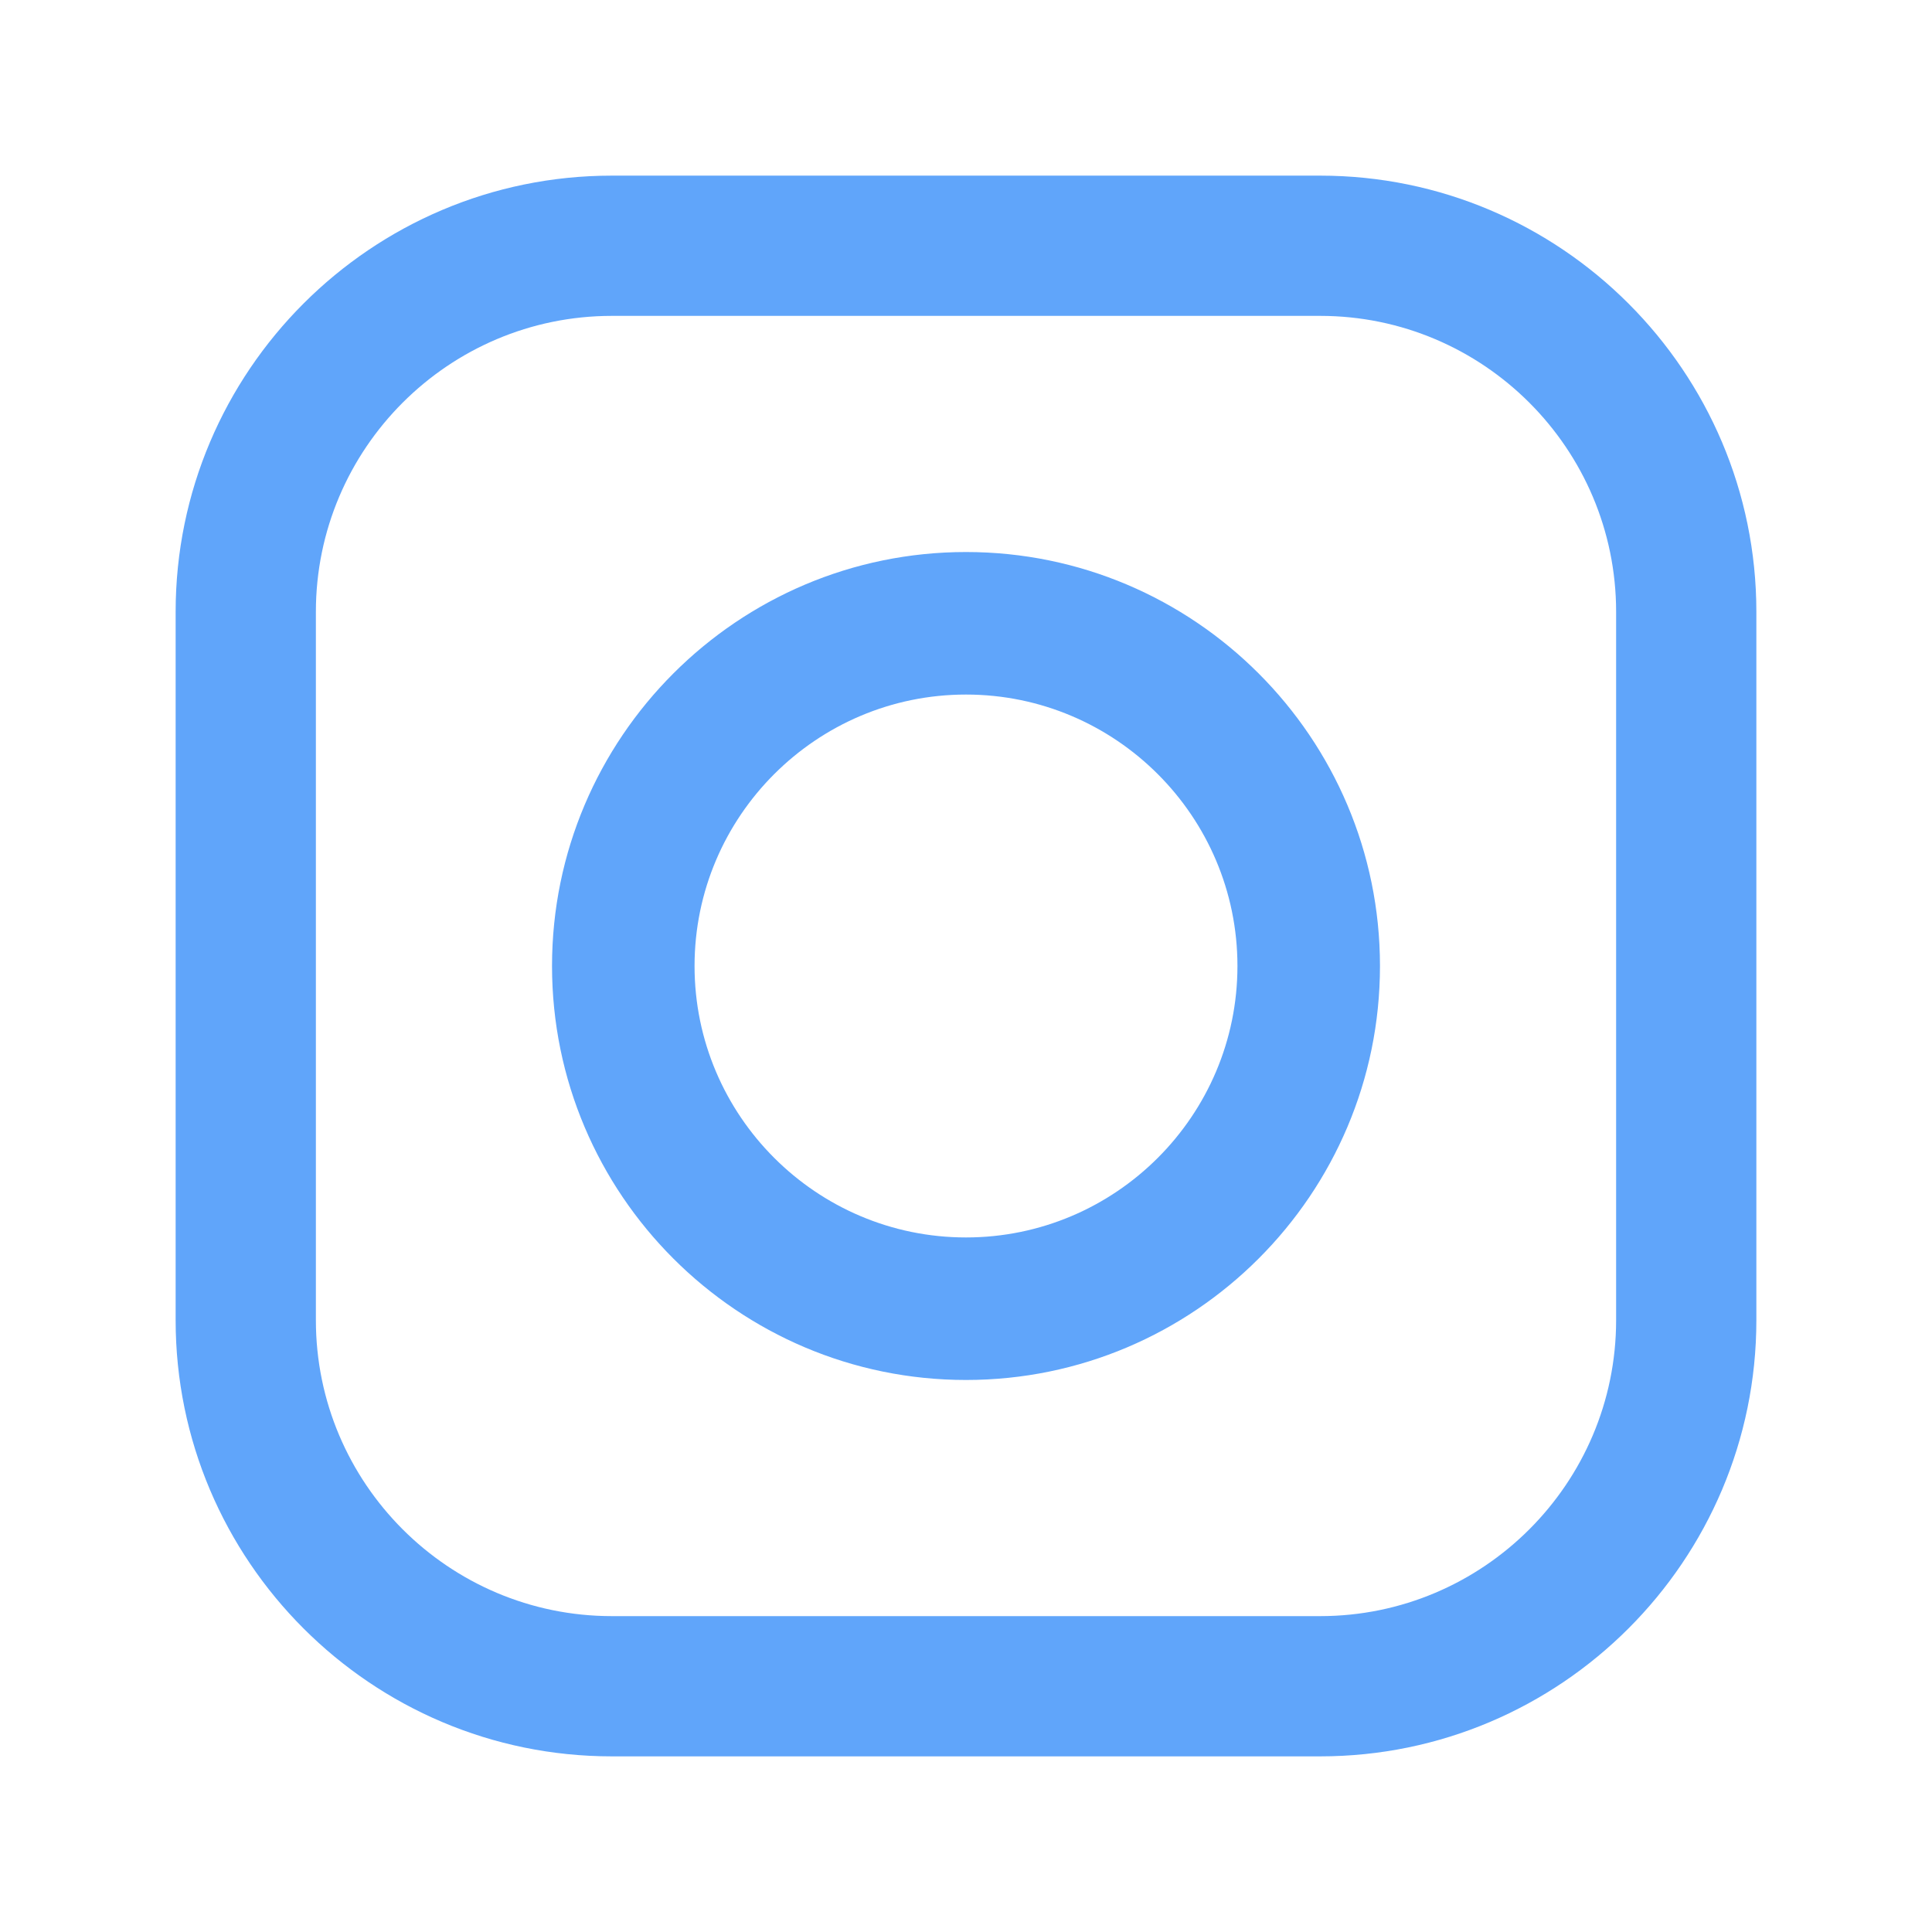
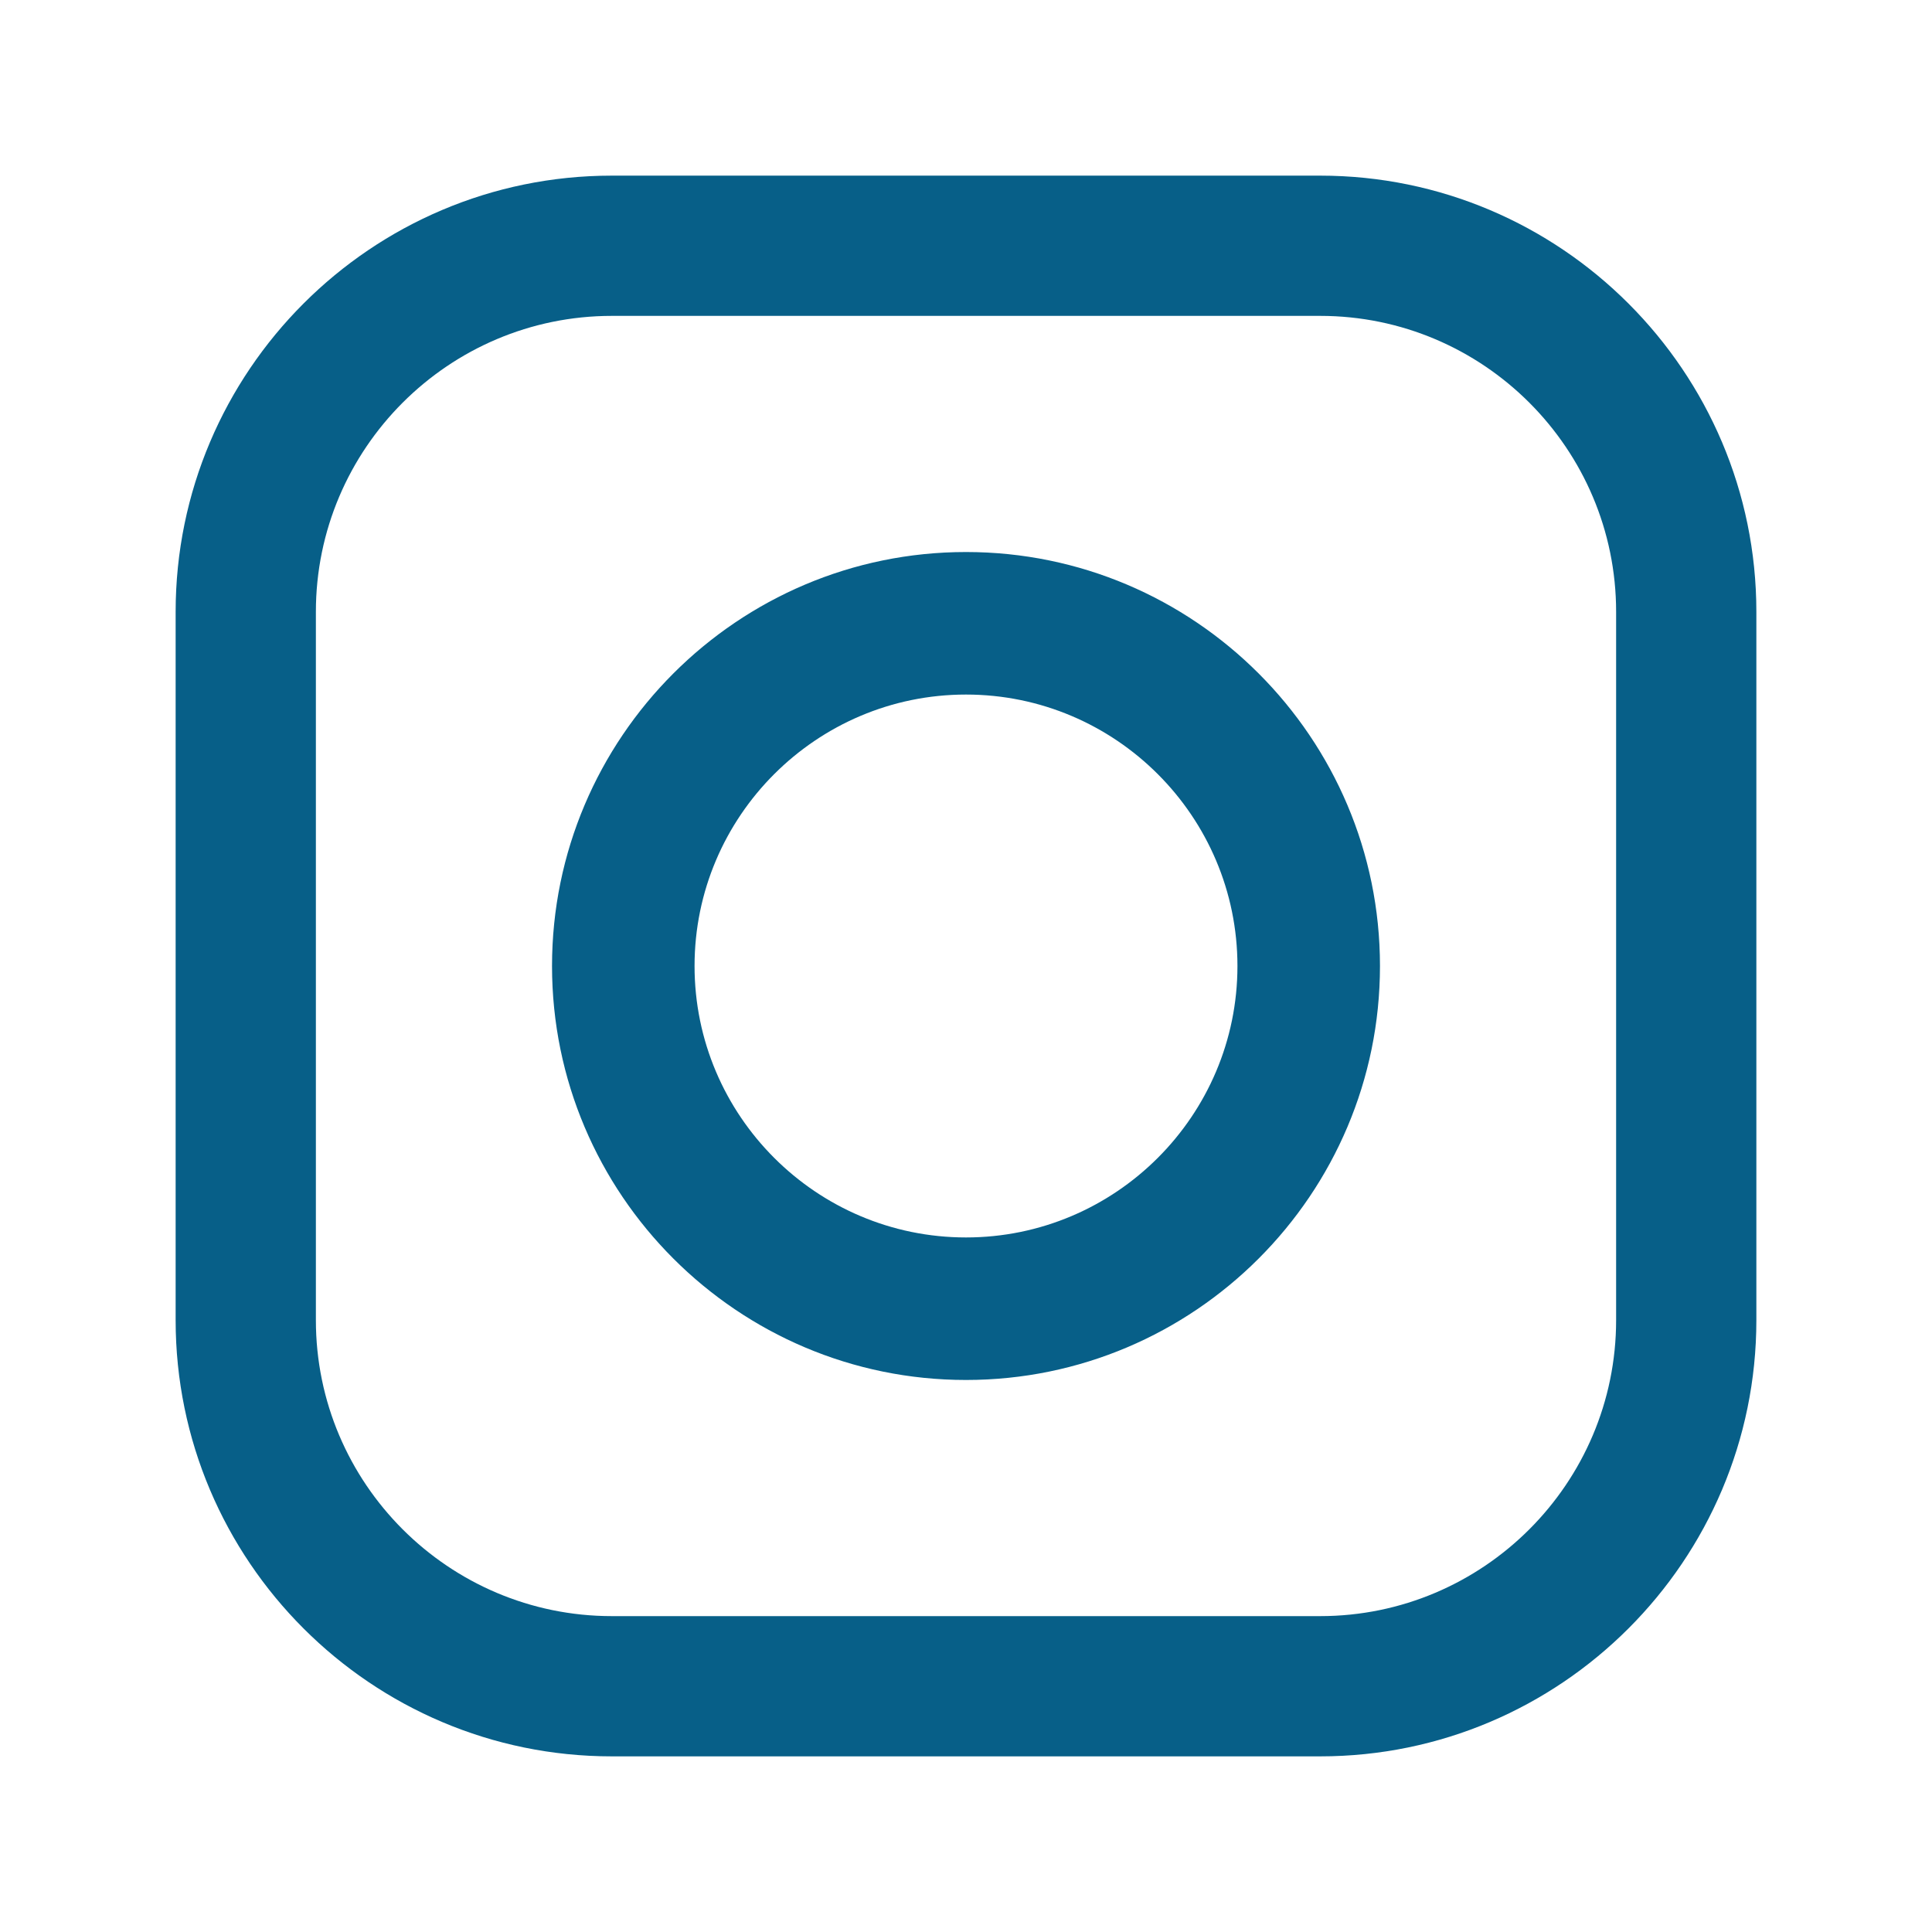
<svg xmlns="http://www.w3.org/2000/svg" width="22" height="22" viewBox="0 0 22 22" fill="none">
-   <path fill-rule="evenodd" clip-rule="evenodd" d="M6.967 2H15.033C17.772 2 20 4.228 20 6.967V15.033C20 17.772 17.772 20 15.033 20H6.967C4.228 20 2 17.772 2 15.033V6.967C2 4.228 4.228 2 6.967 2ZM15.033 18.403C16.891 18.403 18.403 16.891 18.403 15.033H18.403V6.967C18.403 5.109 16.891 3.597 15.033 3.597H6.967C5.109 3.597 3.597 5.109 3.597 6.967V15.033C3.597 16.891 5.109 18.403 6.967 18.403H15.033ZM6.286 11C6.286 8.401 8.4 6.286 11 6.286C13.6 6.286 15.714 8.401 15.714 11C15.714 13.6 13.6 15.714 11 15.714C8.4 15.714 6.286 13.6 6.286 11ZM7.909 11C7.909 12.704 9.296 14.091 11 14.091C12.704 14.091 14.091 12.704 14.091 11C14.091 9.296 12.704 7.909 11 7.909C9.296 7.909 7.909 9.296 7.909 11Z" fill="#60a5fa" />
+   <path fill-rule="evenodd" clip-rule="evenodd" d="M6.967 2H15.033C17.772 2 20 4.228 20 6.967V15.033C20 17.772 17.772 20 15.033 20H6.967C4.228 20 2 17.772 2 15.033V6.967C2 4.228 4.228 2 6.967 2ZM15.033 18.403C16.891 18.403 18.403 16.891 18.403 15.033H18.403V6.967C18.403 5.109 16.891 3.597 15.033 3.597H6.967C5.109 3.597 3.597 5.109 3.597 6.967V15.033C3.597 16.891 5.109 18.403 6.967 18.403H15.033ZM6.286 11C6.286 8.401 8.4 6.286 11 6.286C13.6 6.286 15.714 8.401 15.714 11C15.714 13.6 13.6 15.714 11 15.714C8.4 15.714 6.286 13.6 6.286 11ZM7.909 11C7.909 12.704 9.296 14.091 11 14.091C12.704 14.091 14.091 12.704 14.091 11C14.091 9.296 12.704 7.909 11 7.909C9.296 7.909 7.909 9.296 7.909 11Z" fill="#075F88" />
  <mask id="mask0" mask-type="alpha" maskUnits="userSpaceOnUse" x="2" y="2" width="18" height="18">
    <path fill-rule="evenodd" clip-rule="evenodd" d="M6.967 2H15.033C17.772 2 20 4.228 20 6.967V15.033C20 17.772 17.772 20 15.033 20H6.967C4.228 20 2 17.772 2 15.033V6.967C2 4.228 4.228 2 6.967 2ZM15.033 18.403C16.891 18.403 18.403 16.891 18.403 15.033H18.403V6.967C18.403 5.109 16.891 3.597 15.033 3.597H6.967C5.109 3.597 3.597 5.109 3.597 6.967V15.033C3.597 16.891 5.109 18.403 6.967 18.403H15.033ZM6.286 11C6.286 8.401 8.4 6.286 11 6.286C13.6 6.286 15.714 8.401 15.714 11C15.714 13.6 13.6 15.714 11 15.714C8.4 15.714 6.286 13.6 6.286 11ZM7.909 11C7.909 12.704 9.296 14.091 11 14.091C12.704 14.091 14.091 12.704 14.091 11C14.091 9.296 12.704 7.909 11 7.909C9.296 7.909 7.909 9.296 7.909 11Z" fill="#60a5fa" />
  </mask>
  <g mask="url(#mask0)">
</g>
</svg>
